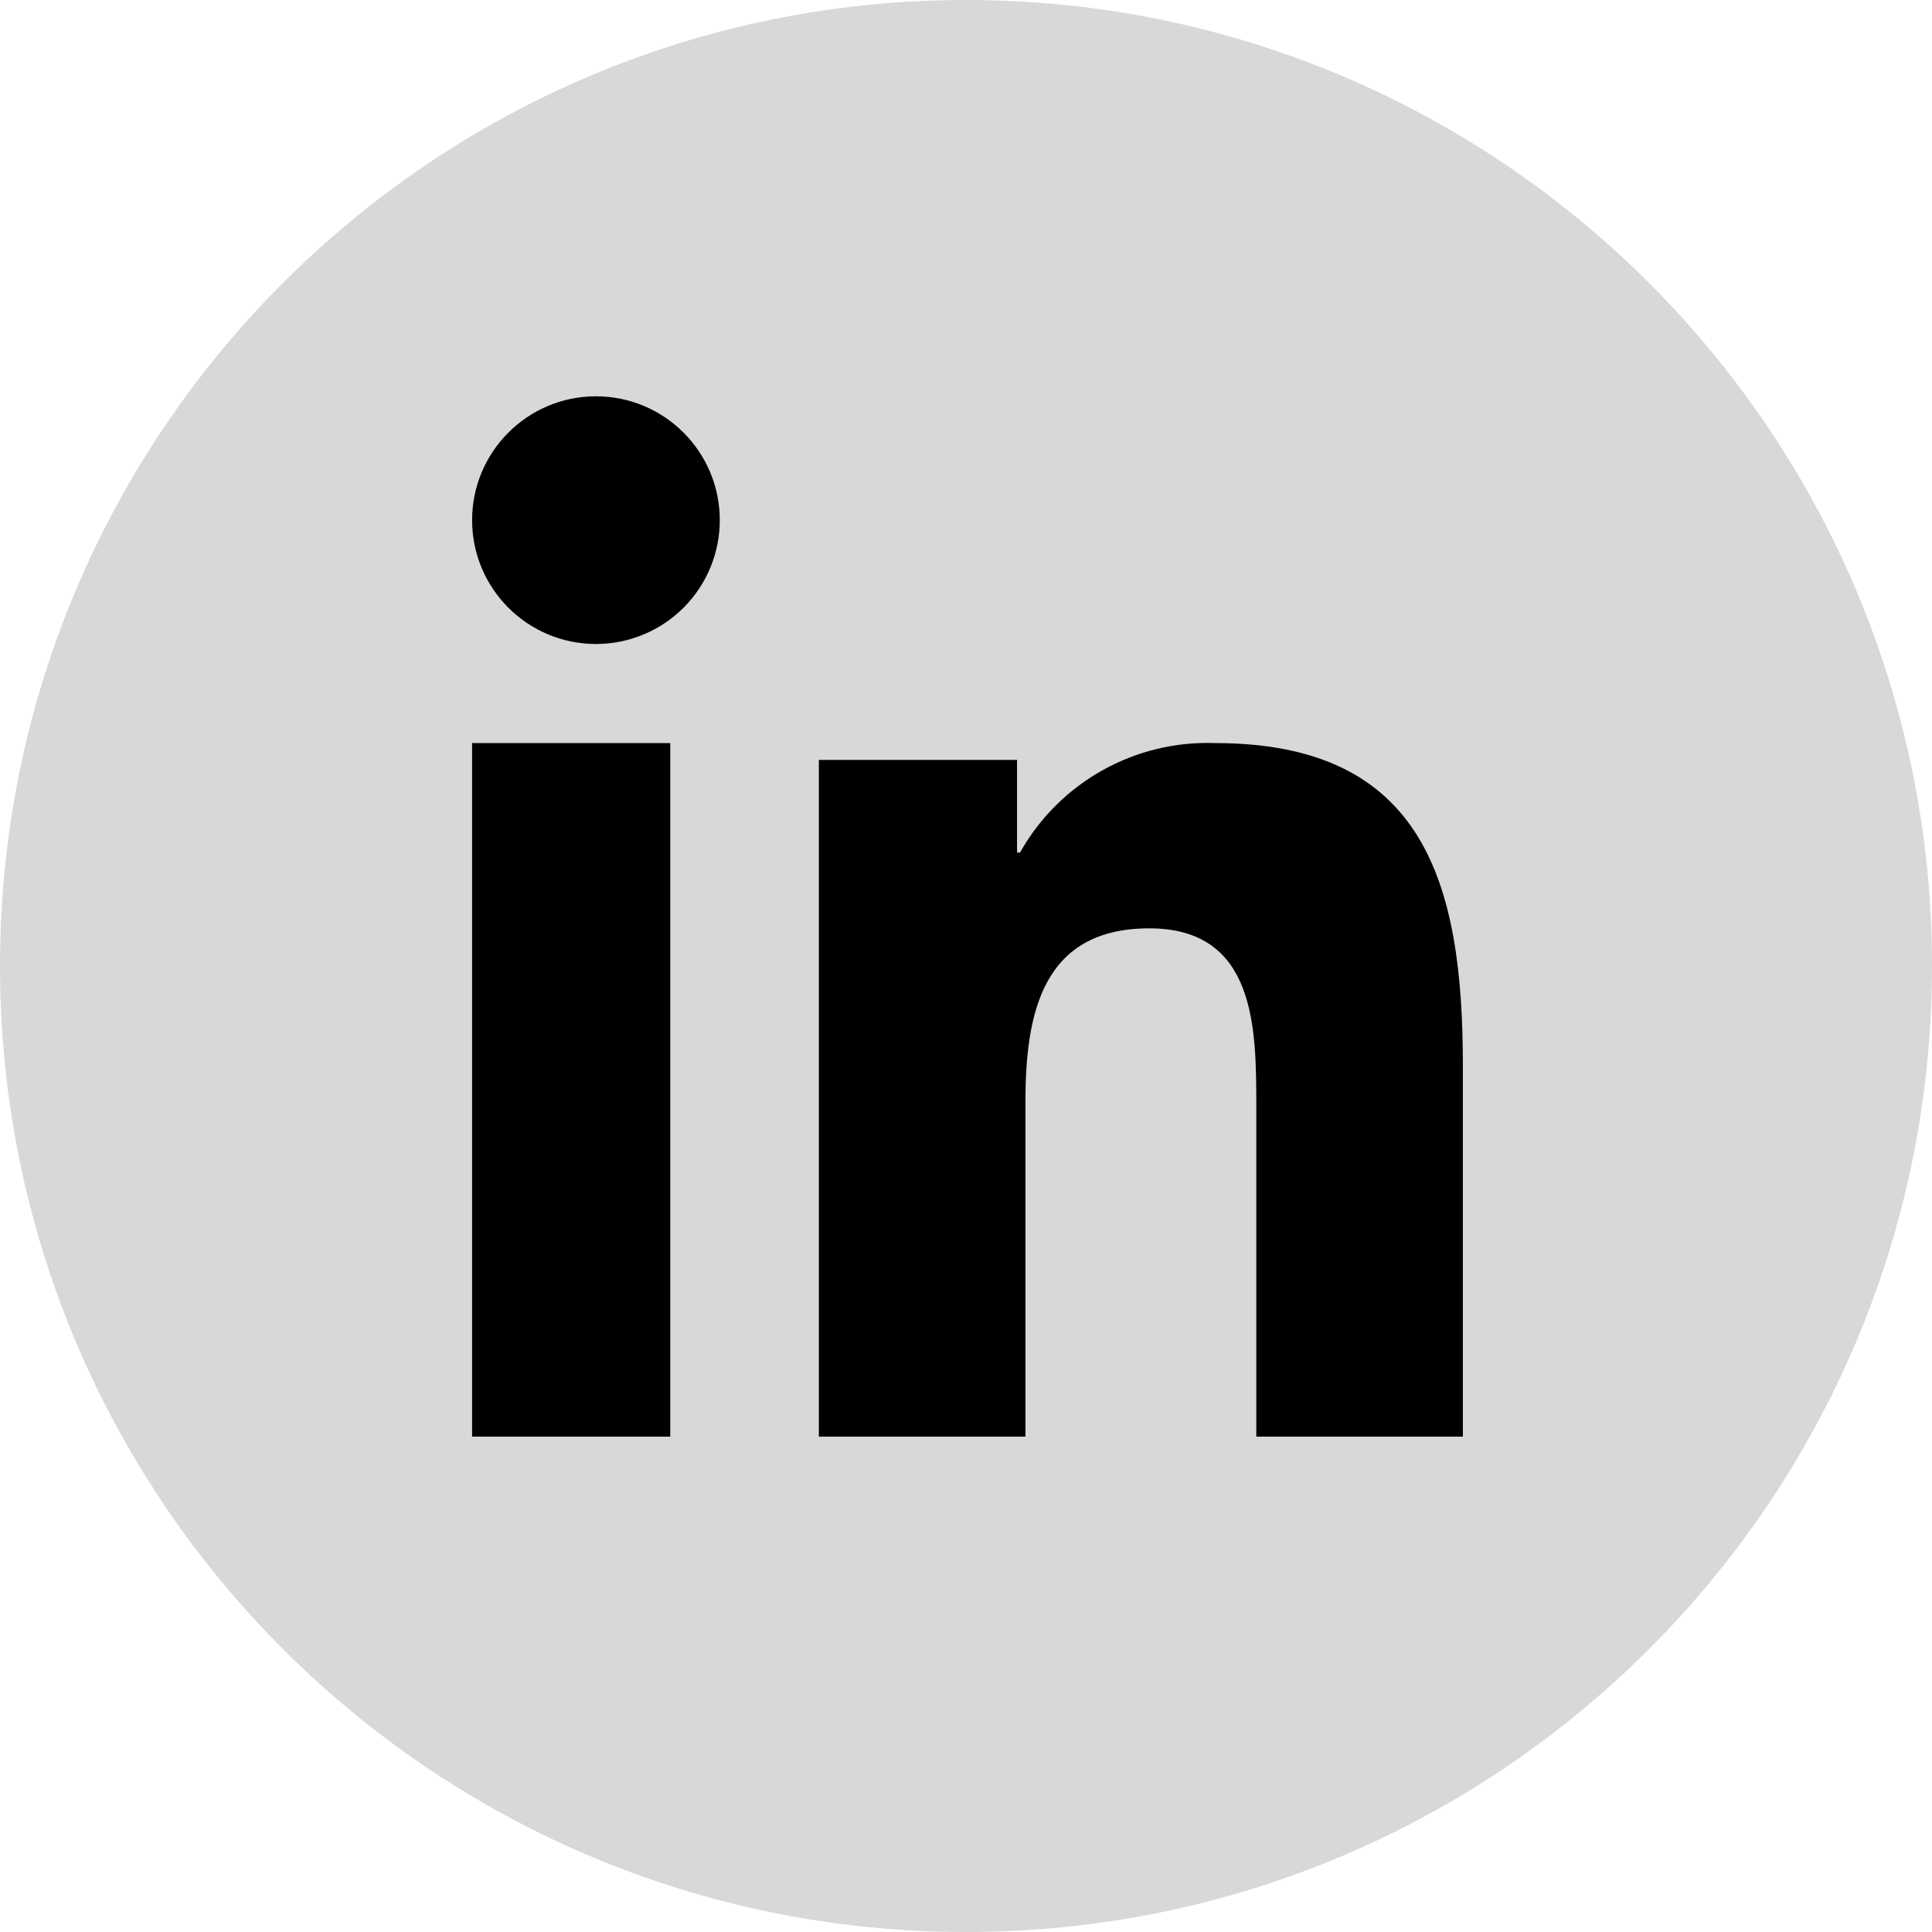
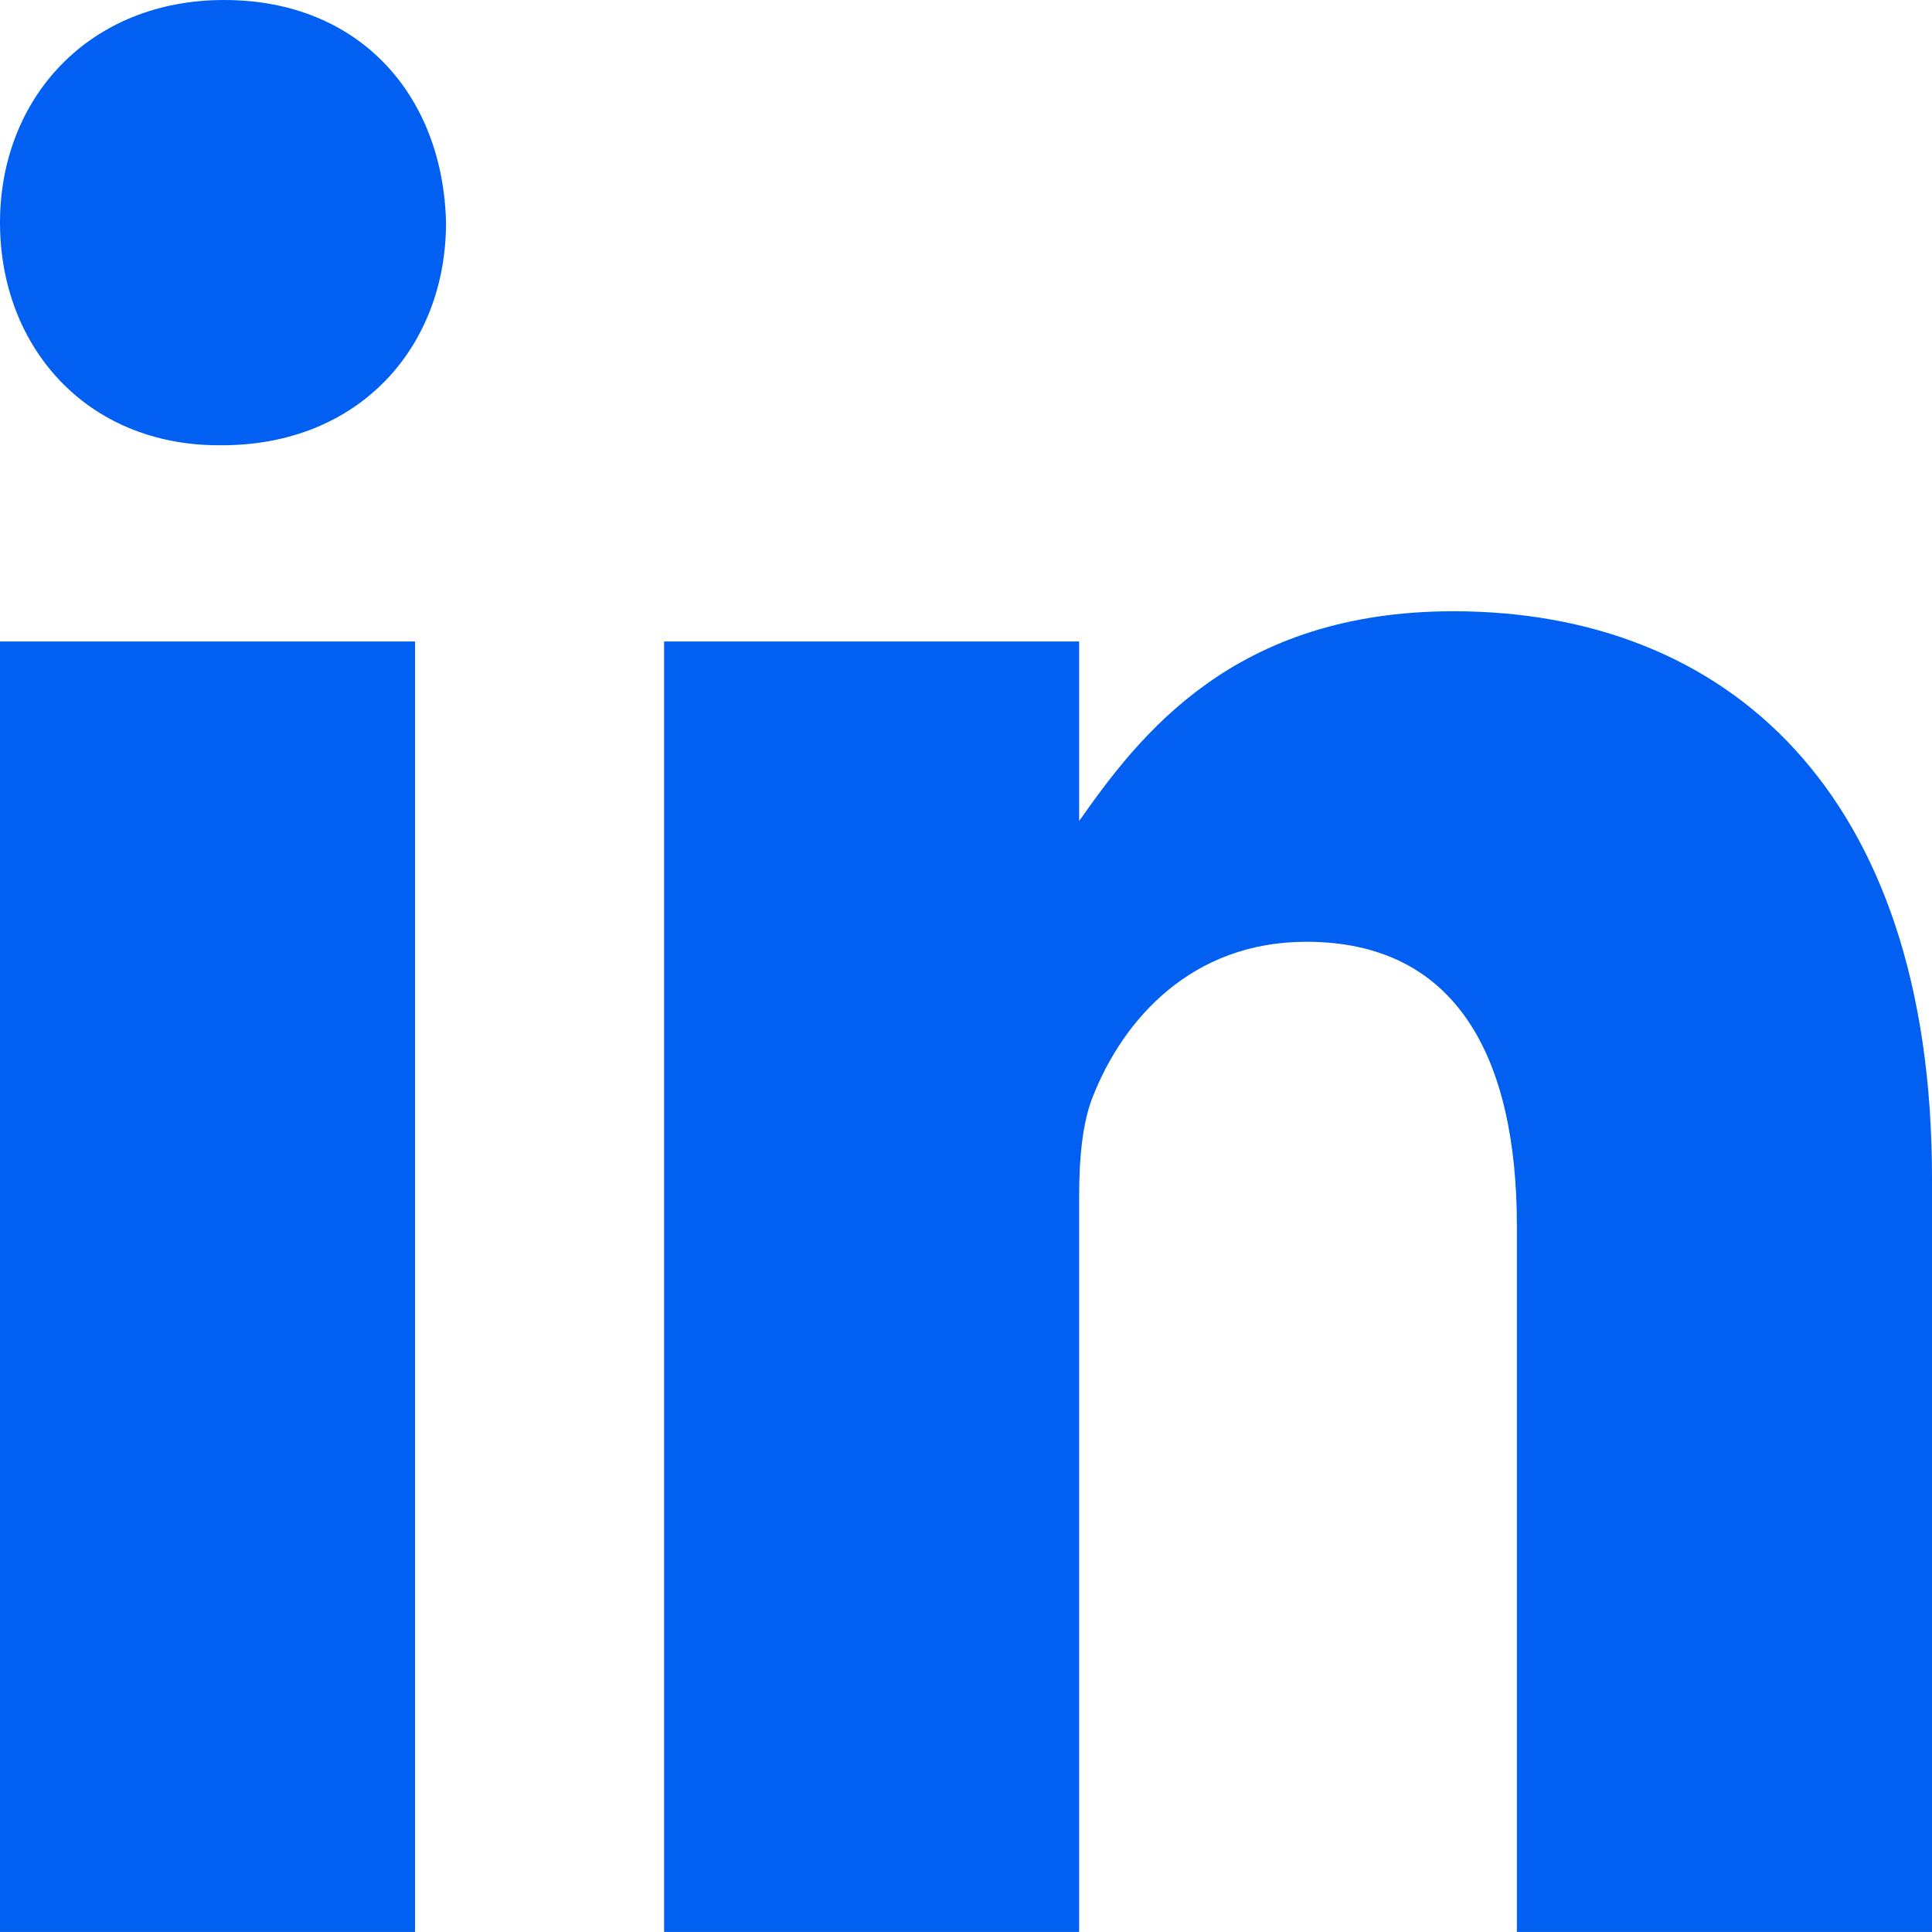
- <svg xmlns="http://www.w3.org/2000/svg" id="Layer_1" data-name="Layer 1" viewBox="0 0 39 39">
+ <svg xmlns="http://www.w3.org/2000/svg" id="Layer_2" viewBox="0 0 298.75 298.74">
  <defs>
-     <style>.cls-1{fill:#d8d8d8;}</style>
+     <style>.cls-1{fill:#0160f2;stroke-width:0px;}</style>
  </defs>
-   <g id="Page-1">
-     <g id="Group-4-Copy">
-       <circle id="Oval-Copy-3" class="cls-1" cx="19.5" cy="19.5" r="19.5" />
-       <path id="Shape-2" d="M161,29h-4V15h4Zm-1.5-16a2.5,2.5,0,1,1,2.5-2.51A2.5,2.5,0,0,1,159.5,13ZM177,29h-4.17V22.35c0-1.58,0-3.61-2.16-3.61s-2.5,1.72-2.5,3.5V29H164V15.34h4v1.87h.06A4.34,4.34,0,0,1,172,15c4.22,0,5,2.83,5,6.5Z" transform="translate(-147.47)" />
-     </g>
+   <g id="Layer_1-2">
+     <path class="cls-1" d="m64.18,298.74H0V99.19h64.18v199.55Zm-29.87-229.89h-.46C13.31,68.85,0,53.56,0,34.42S13.66,0,34.66,0s33.85,14.82,34.31,34.42c0,19.14-13.31,34.43-34.66,34.43h0Zm264.43,229.89h-64.18v-109.11c0-26.14-9.34-44-32.56-44-17.74,0-28.24,12-32.91,23.69-1.75,4.2-2.22,9.92-2.22,15.76v113.66h-64.18V99.19h64.18v27.77c9.34-13.3,23.93-32.44,57.88-32.44,42.13,0,74,27.77,74,87.64v116.58Z" />
  </g>
</svg>
